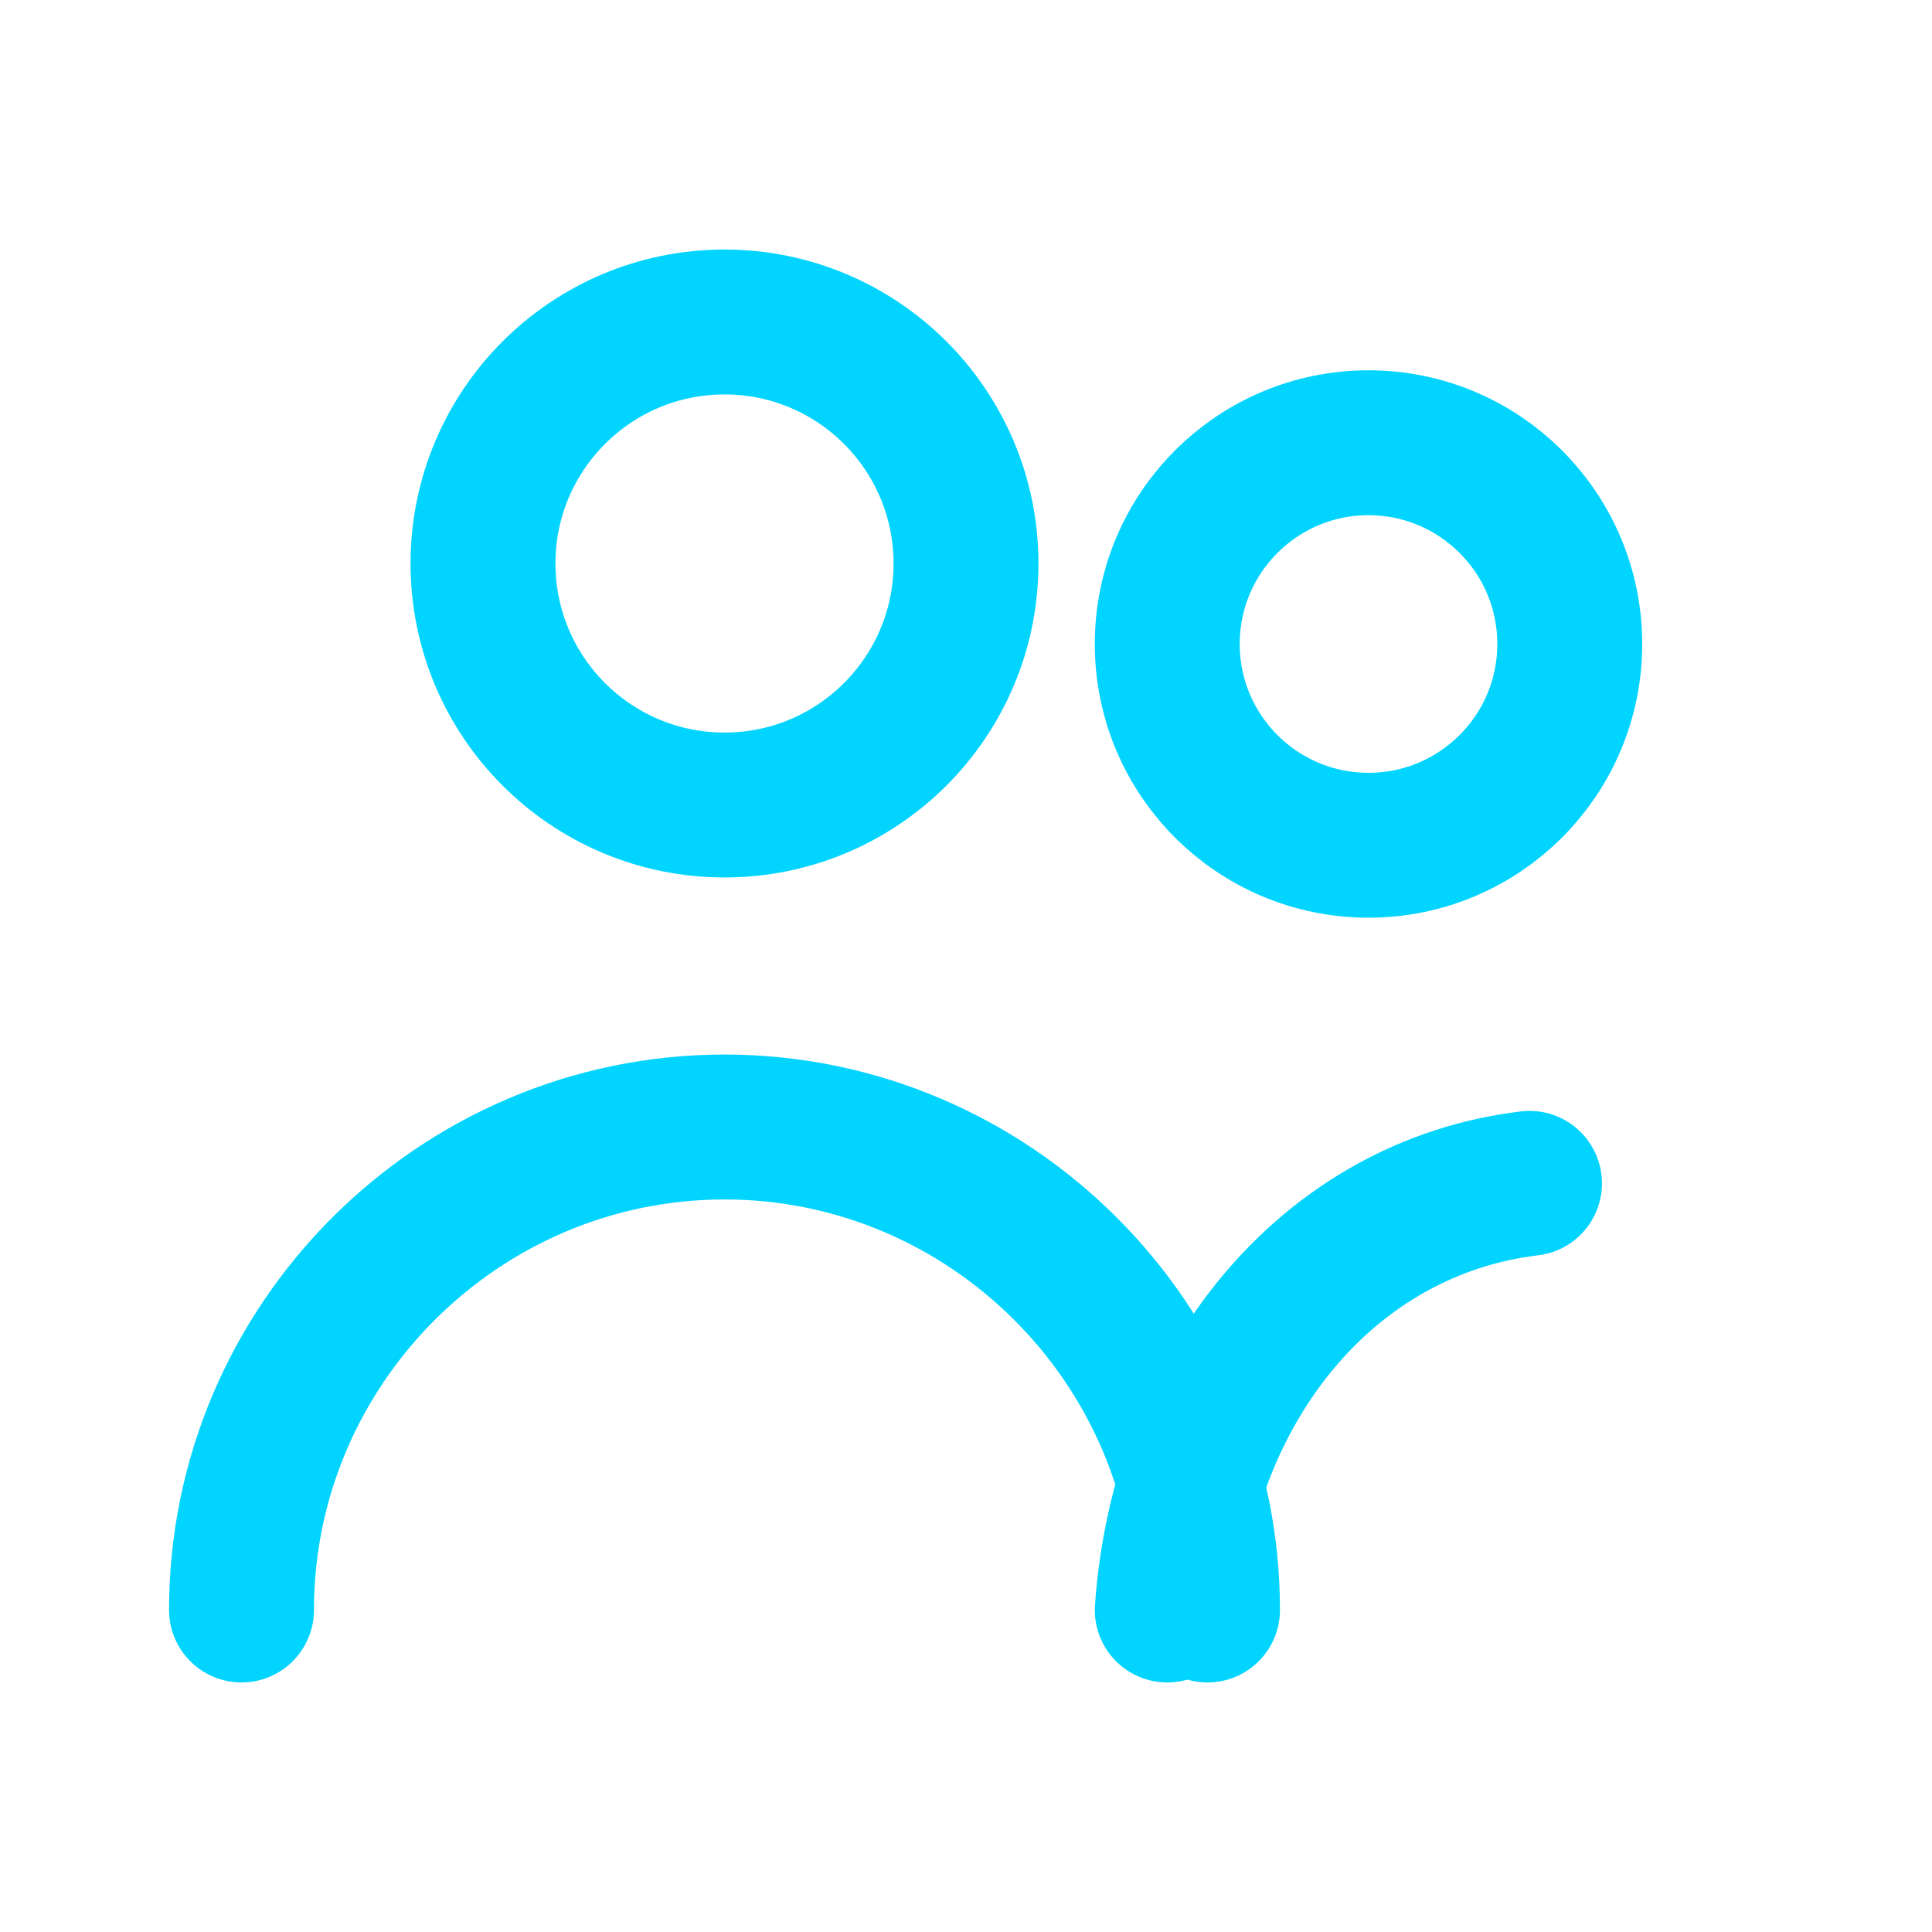
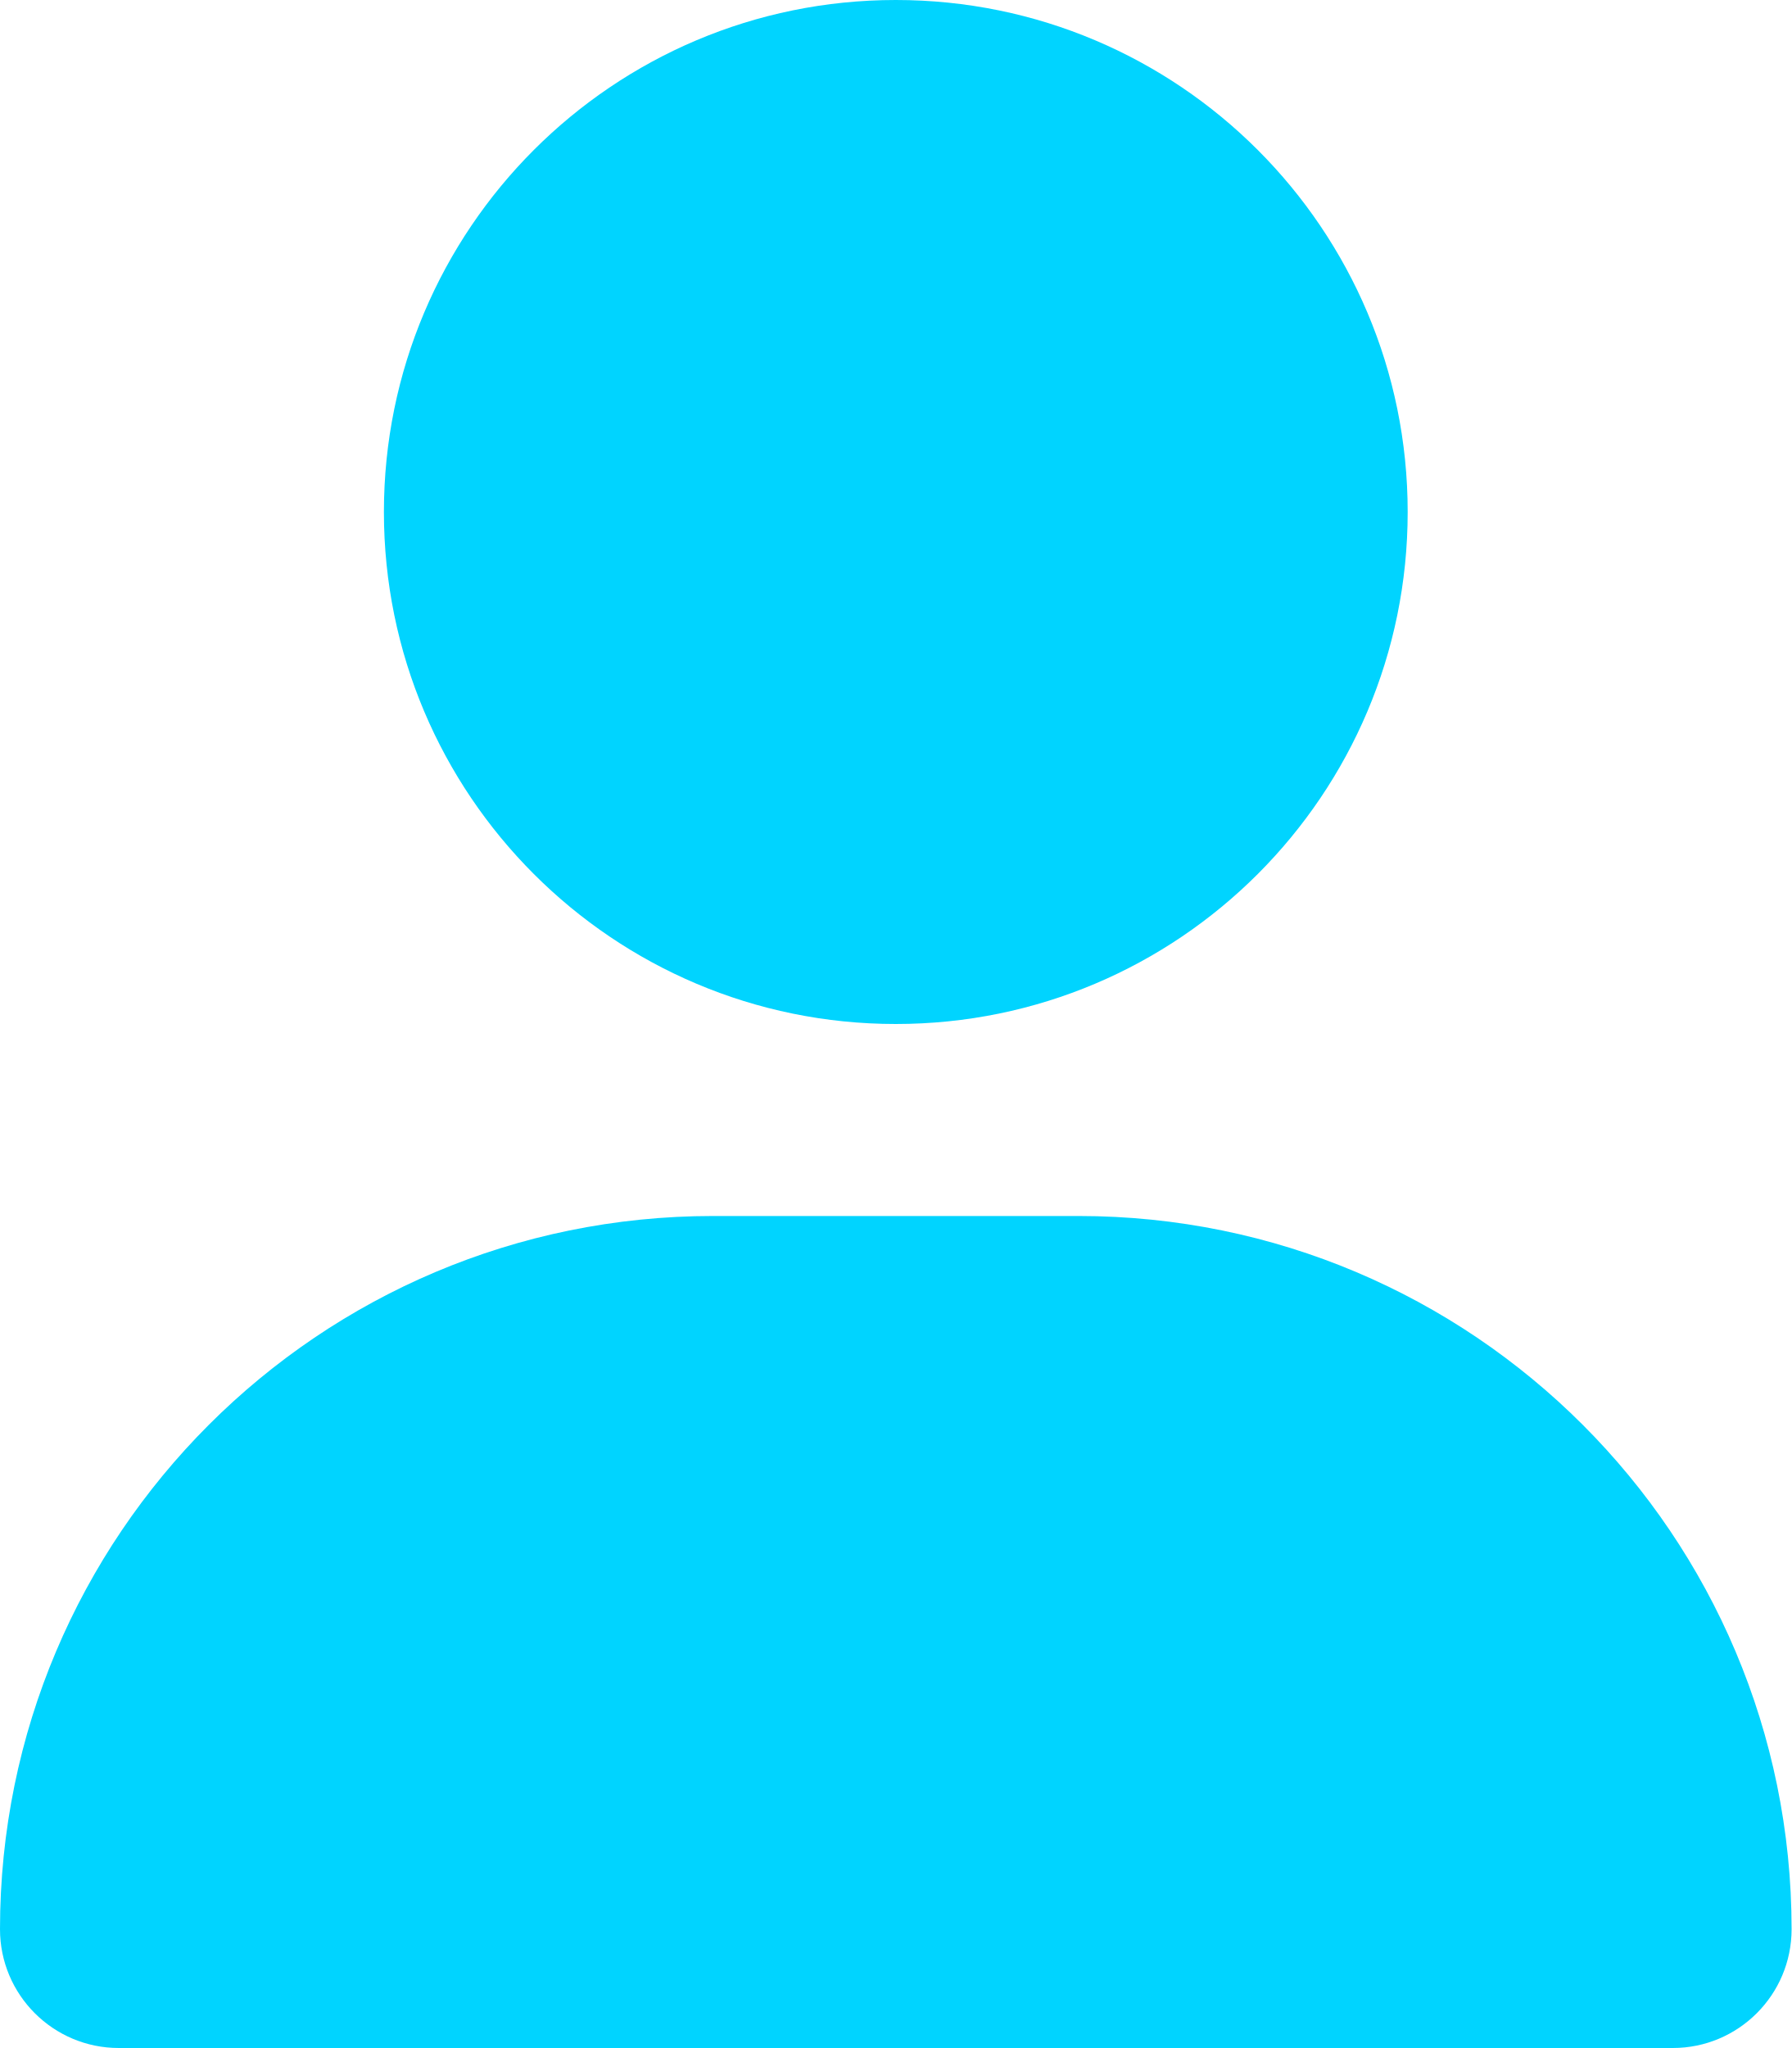
- <svg xmlns="http://www.w3.org/2000/svg" viewBox="0 0 24 24" fill="none" stroke="#00d4ff" stroke-width="1.8" stroke-linecap="round" stroke-linejoin="round">
-   <circle cx="9" cy="7" r="3" />
-   <path d="M3 20c0-3.3 2.7-6 6-6s6 2.7 6 6" />
-   <circle cx="17" cy="8" r="2.5" />
-   <path d="M14.5 20c0.2-2.8 2-5 4.5-5.3" />
+ <svg xmlns="http://www.w3.org/2000/svg" viewBox="0 0 448 512">
+   <path fill="#00d4ff" d="M224 256A128 128 0 1 0 224 0a128 128 0 1 0 0 256zm-45.7 48C79.8 304 0 383.8 0 482.3C0 498.7 13.3 512 29.7 512l388.6 0c16.4 0 29.7-13.3 29.7-29.7C448 383.8 368.2 304 269.7 304l-91.4 0z" />
</svg>
